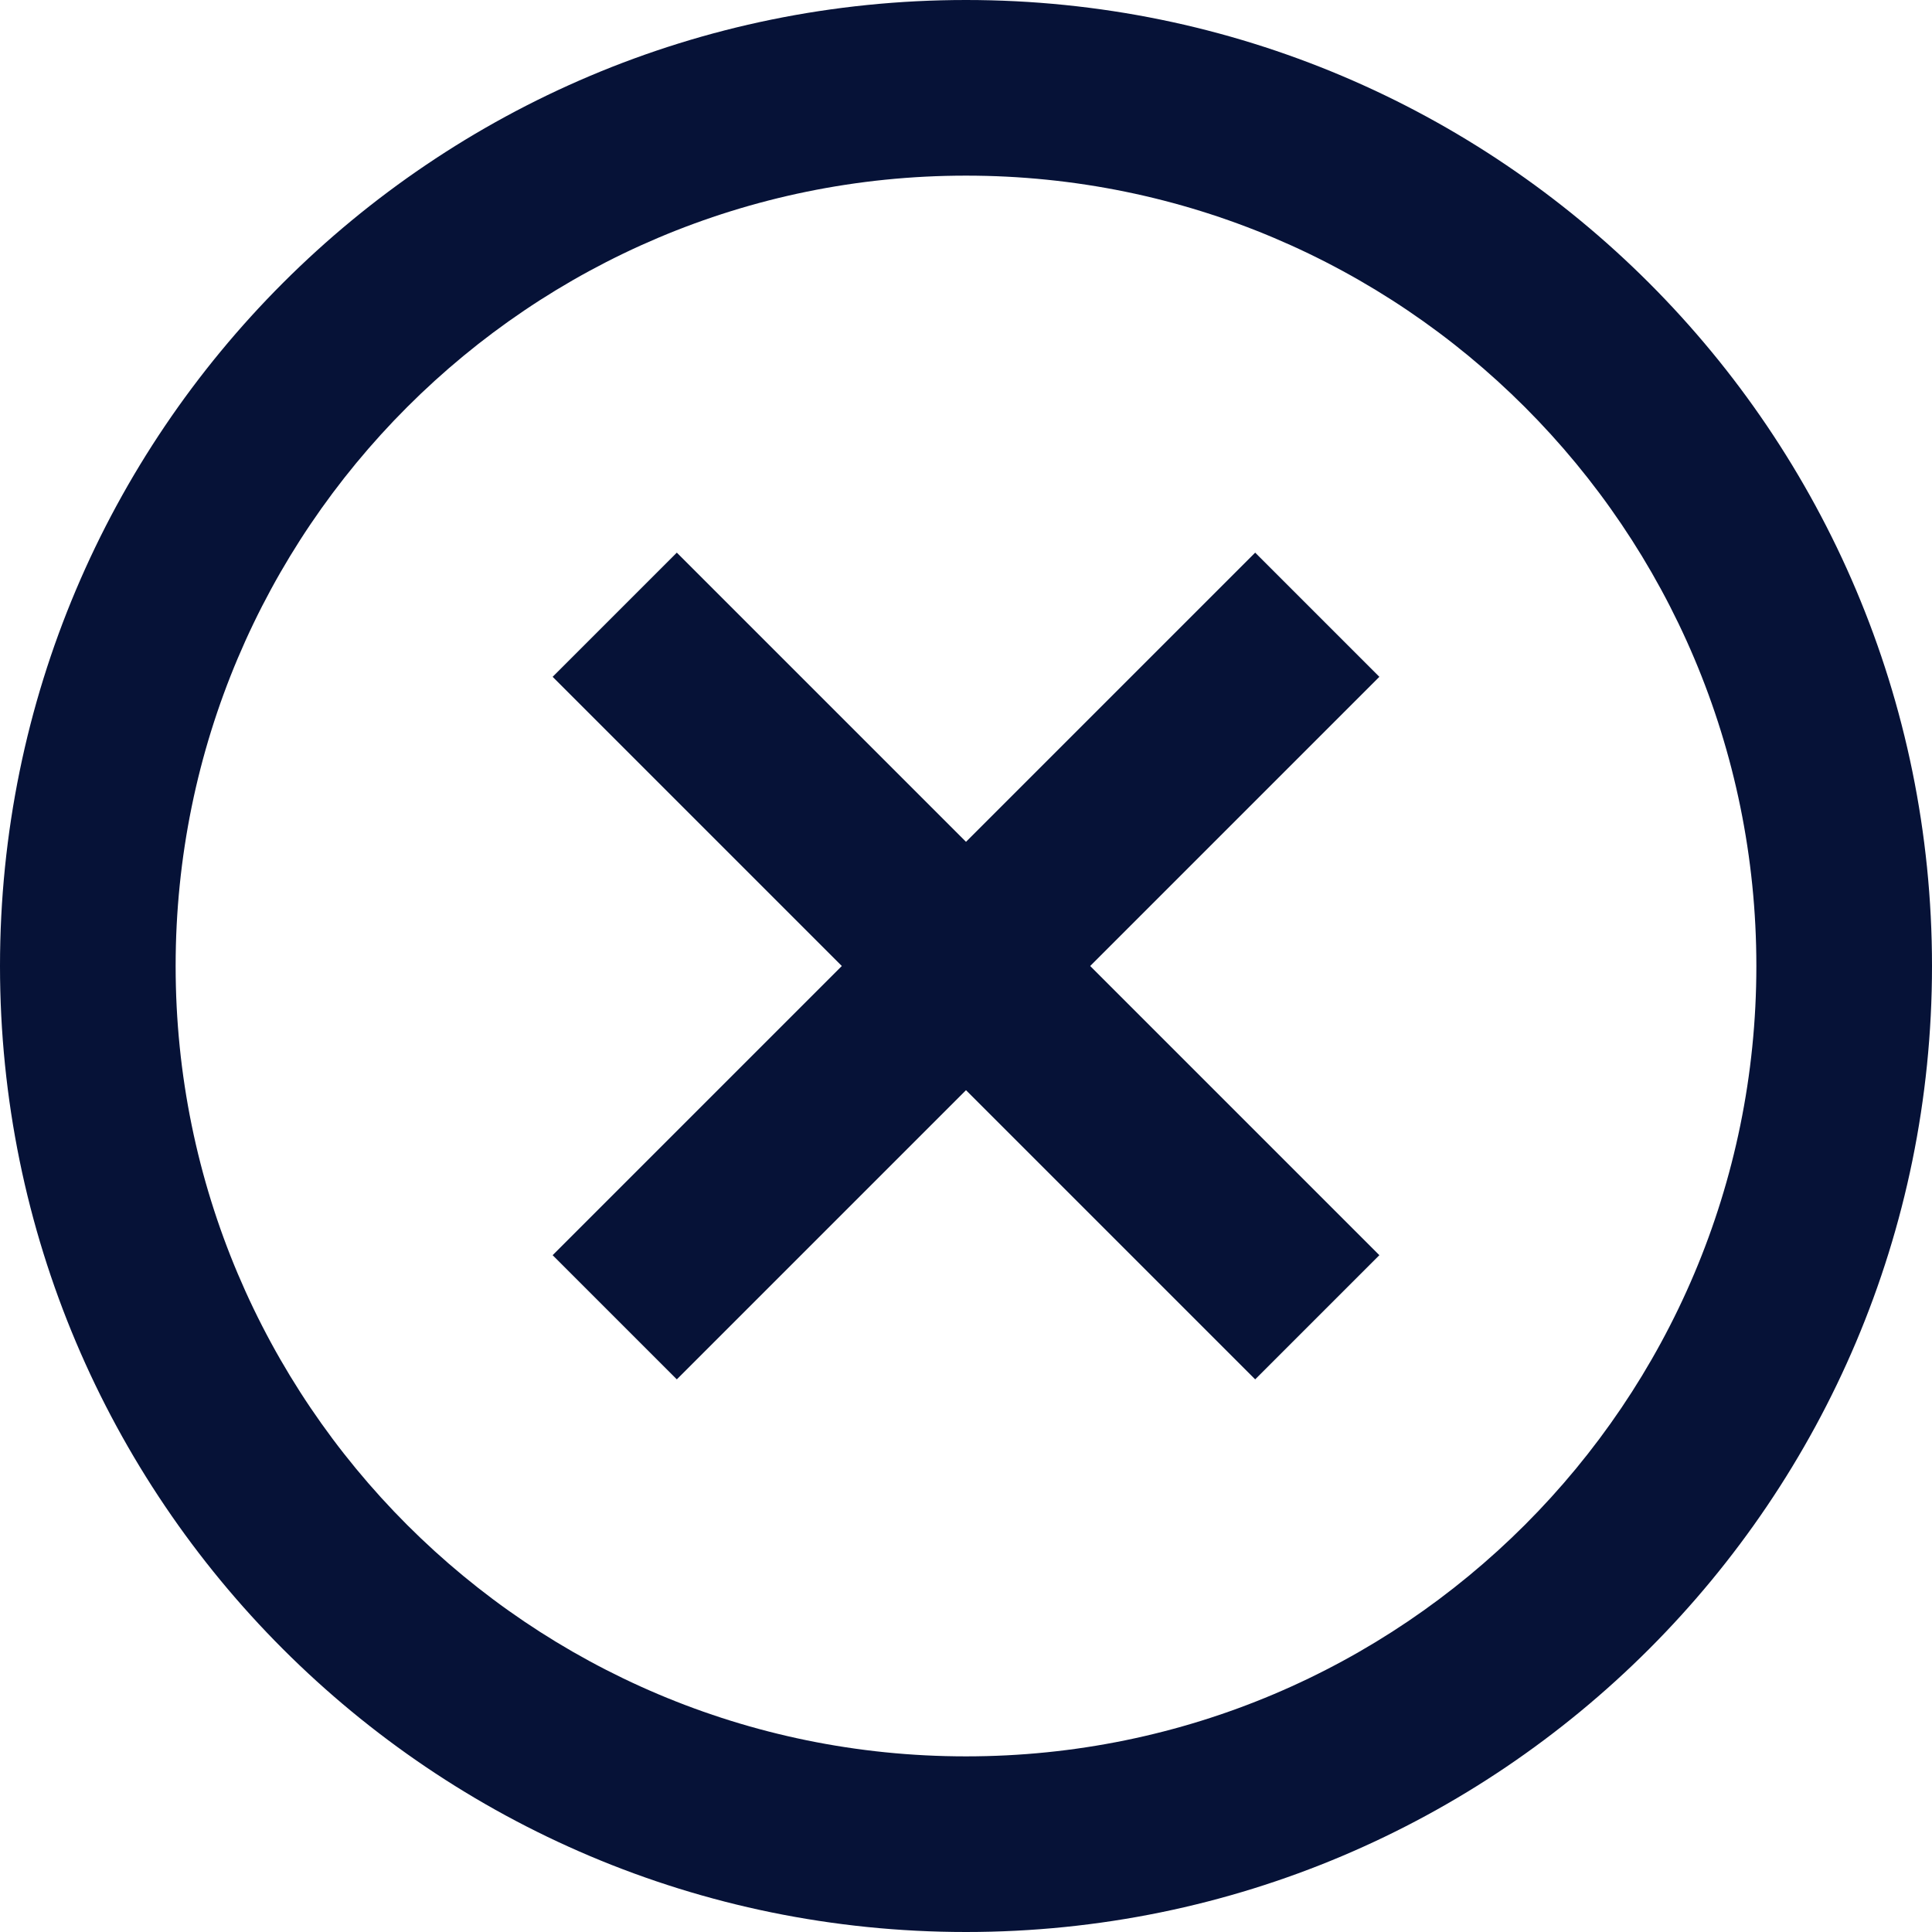
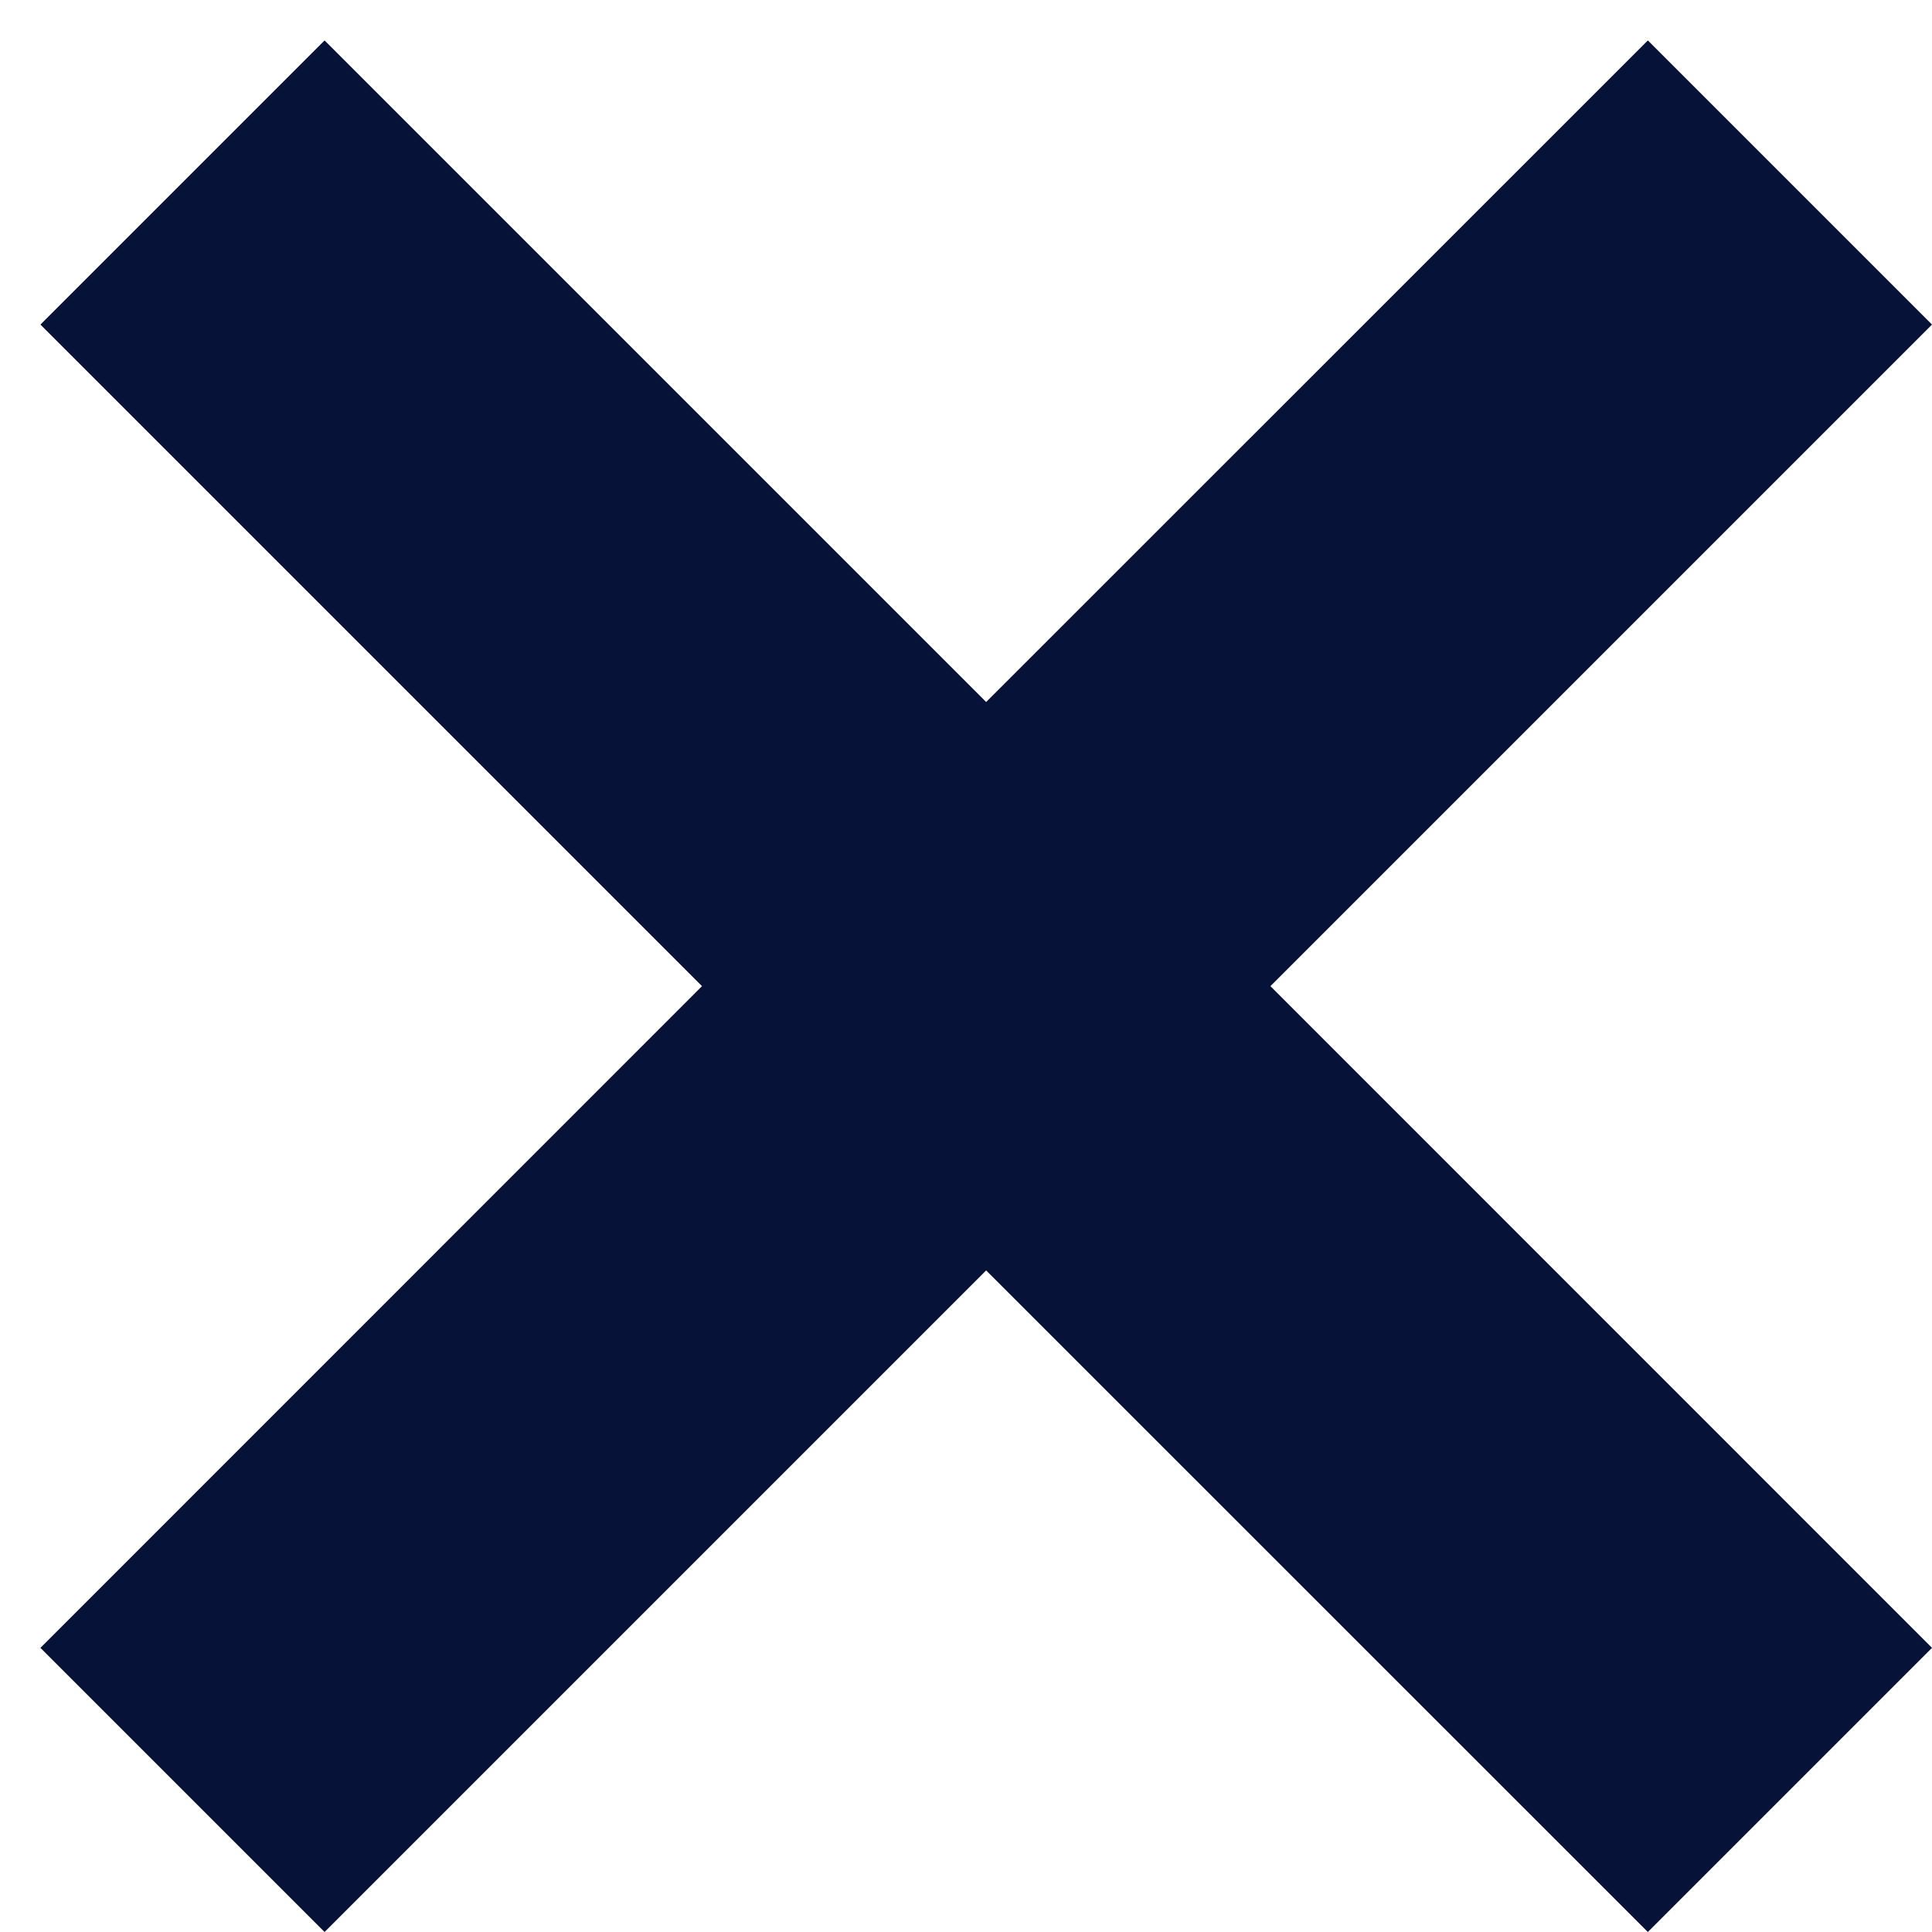
- <svg xmlns="http://www.w3.org/2000/svg" width="22" height="22" viewBox="0 0 22 22" fill="none">
-   <path fill-rule="evenodd" clip-rule="evenodd" d="M11 22C4.925 22 0 17.075 0 11C0 4.925 4.925 0 11 0C17.075 0 22 4.925 22 11C22 17.075 17.075 22 11 22ZM11 20C15.971 20 20 15.971 20 11C20 6.029 15.971 2 11 2C6.029 2 2 6.029 2 11C2 15.971 6.029 20 11 20ZM7.707 15.707L11 12.414L14.293 15.707L15.707 14.293L12.414 11L15.707 7.707L14.293 6.293L11 9.586L7.707 6.293L6.293 7.707L9.586 11L6.293 14.293L7.707 15.707Z" fill="#061237" />
+ <svg xmlns="http://www.w3.org/2000/svg" width="14" height="14" viewBox="0 0 14 14" fill="none">
+   <path fill-rule="evenodd" clip-rule="evenodd" d="M7.146 9.206L2.352 14L0.293 11.941L5.087 7.146L0.293 2.352L2.352 0.293L7.146 5.087L11.941 0.293L14 2.352L9.206 7.146L14 11.941L11.941 14L7.146 9.206Z" fill="#061237" />
</svg>
